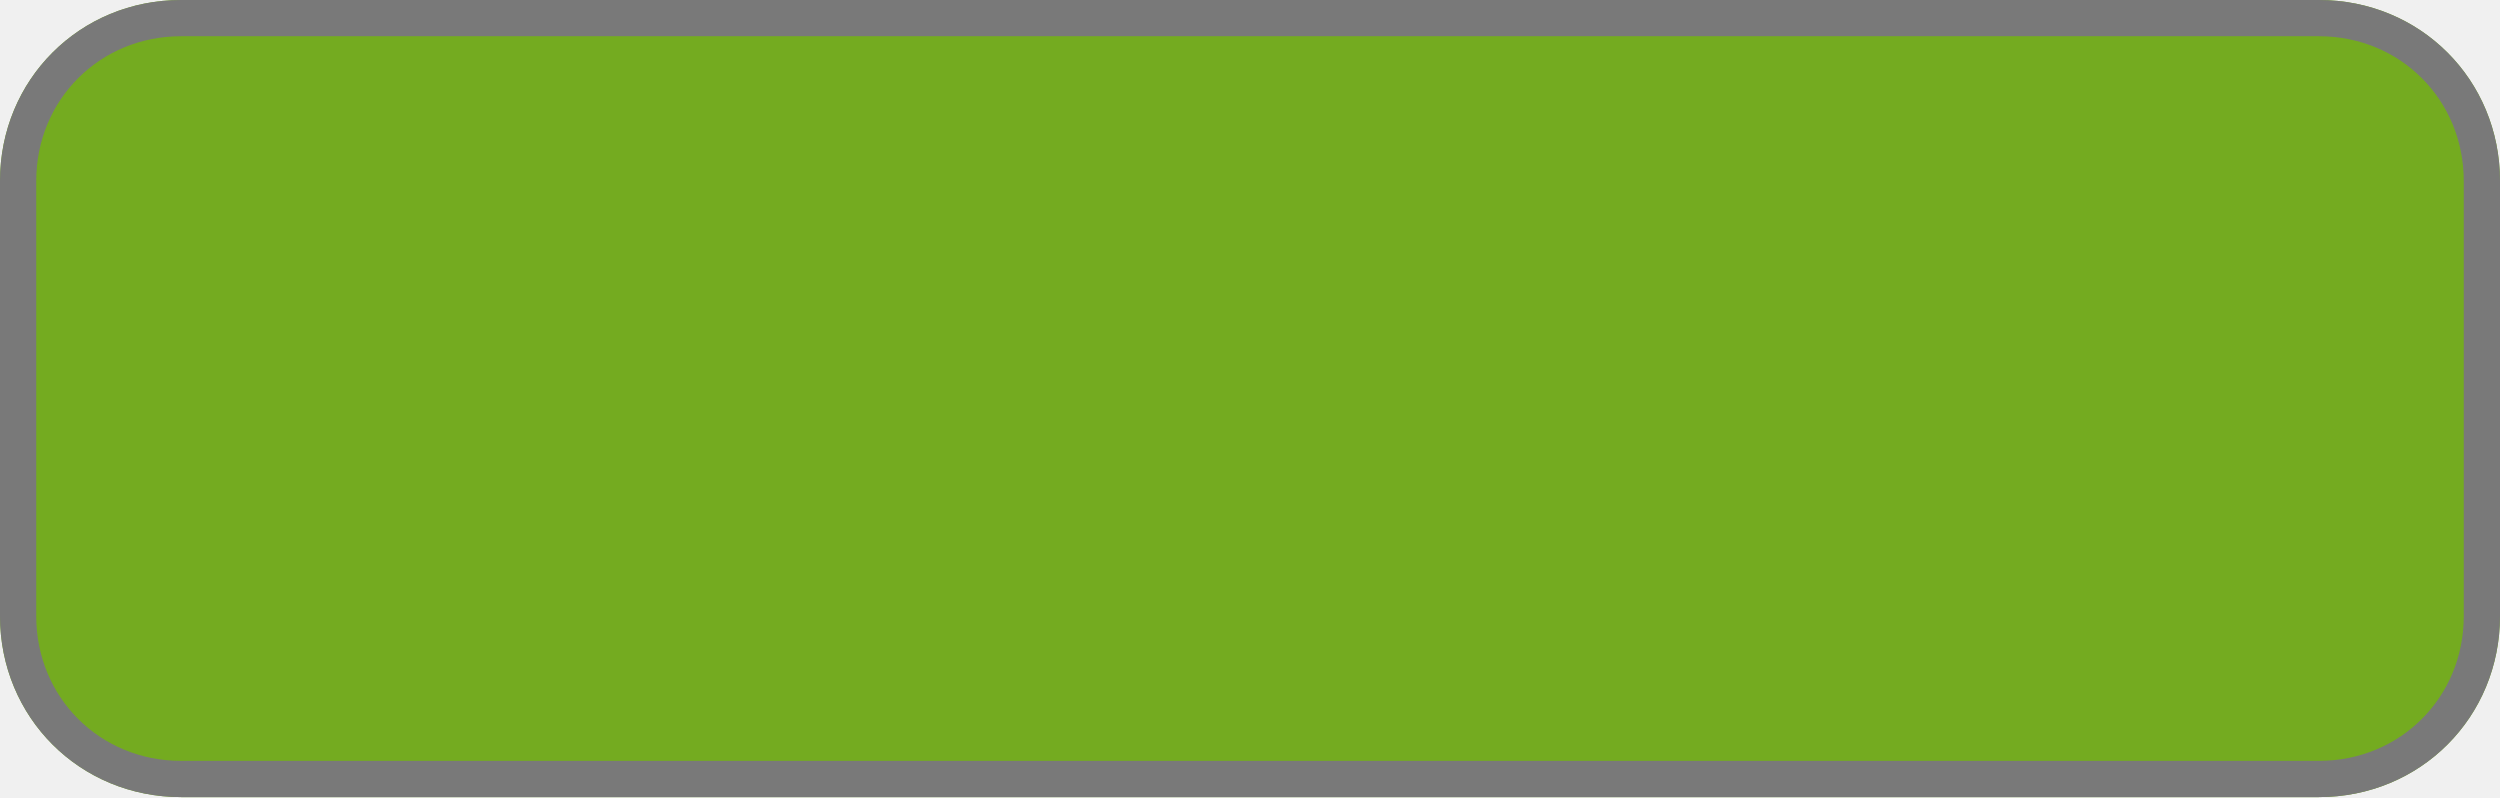
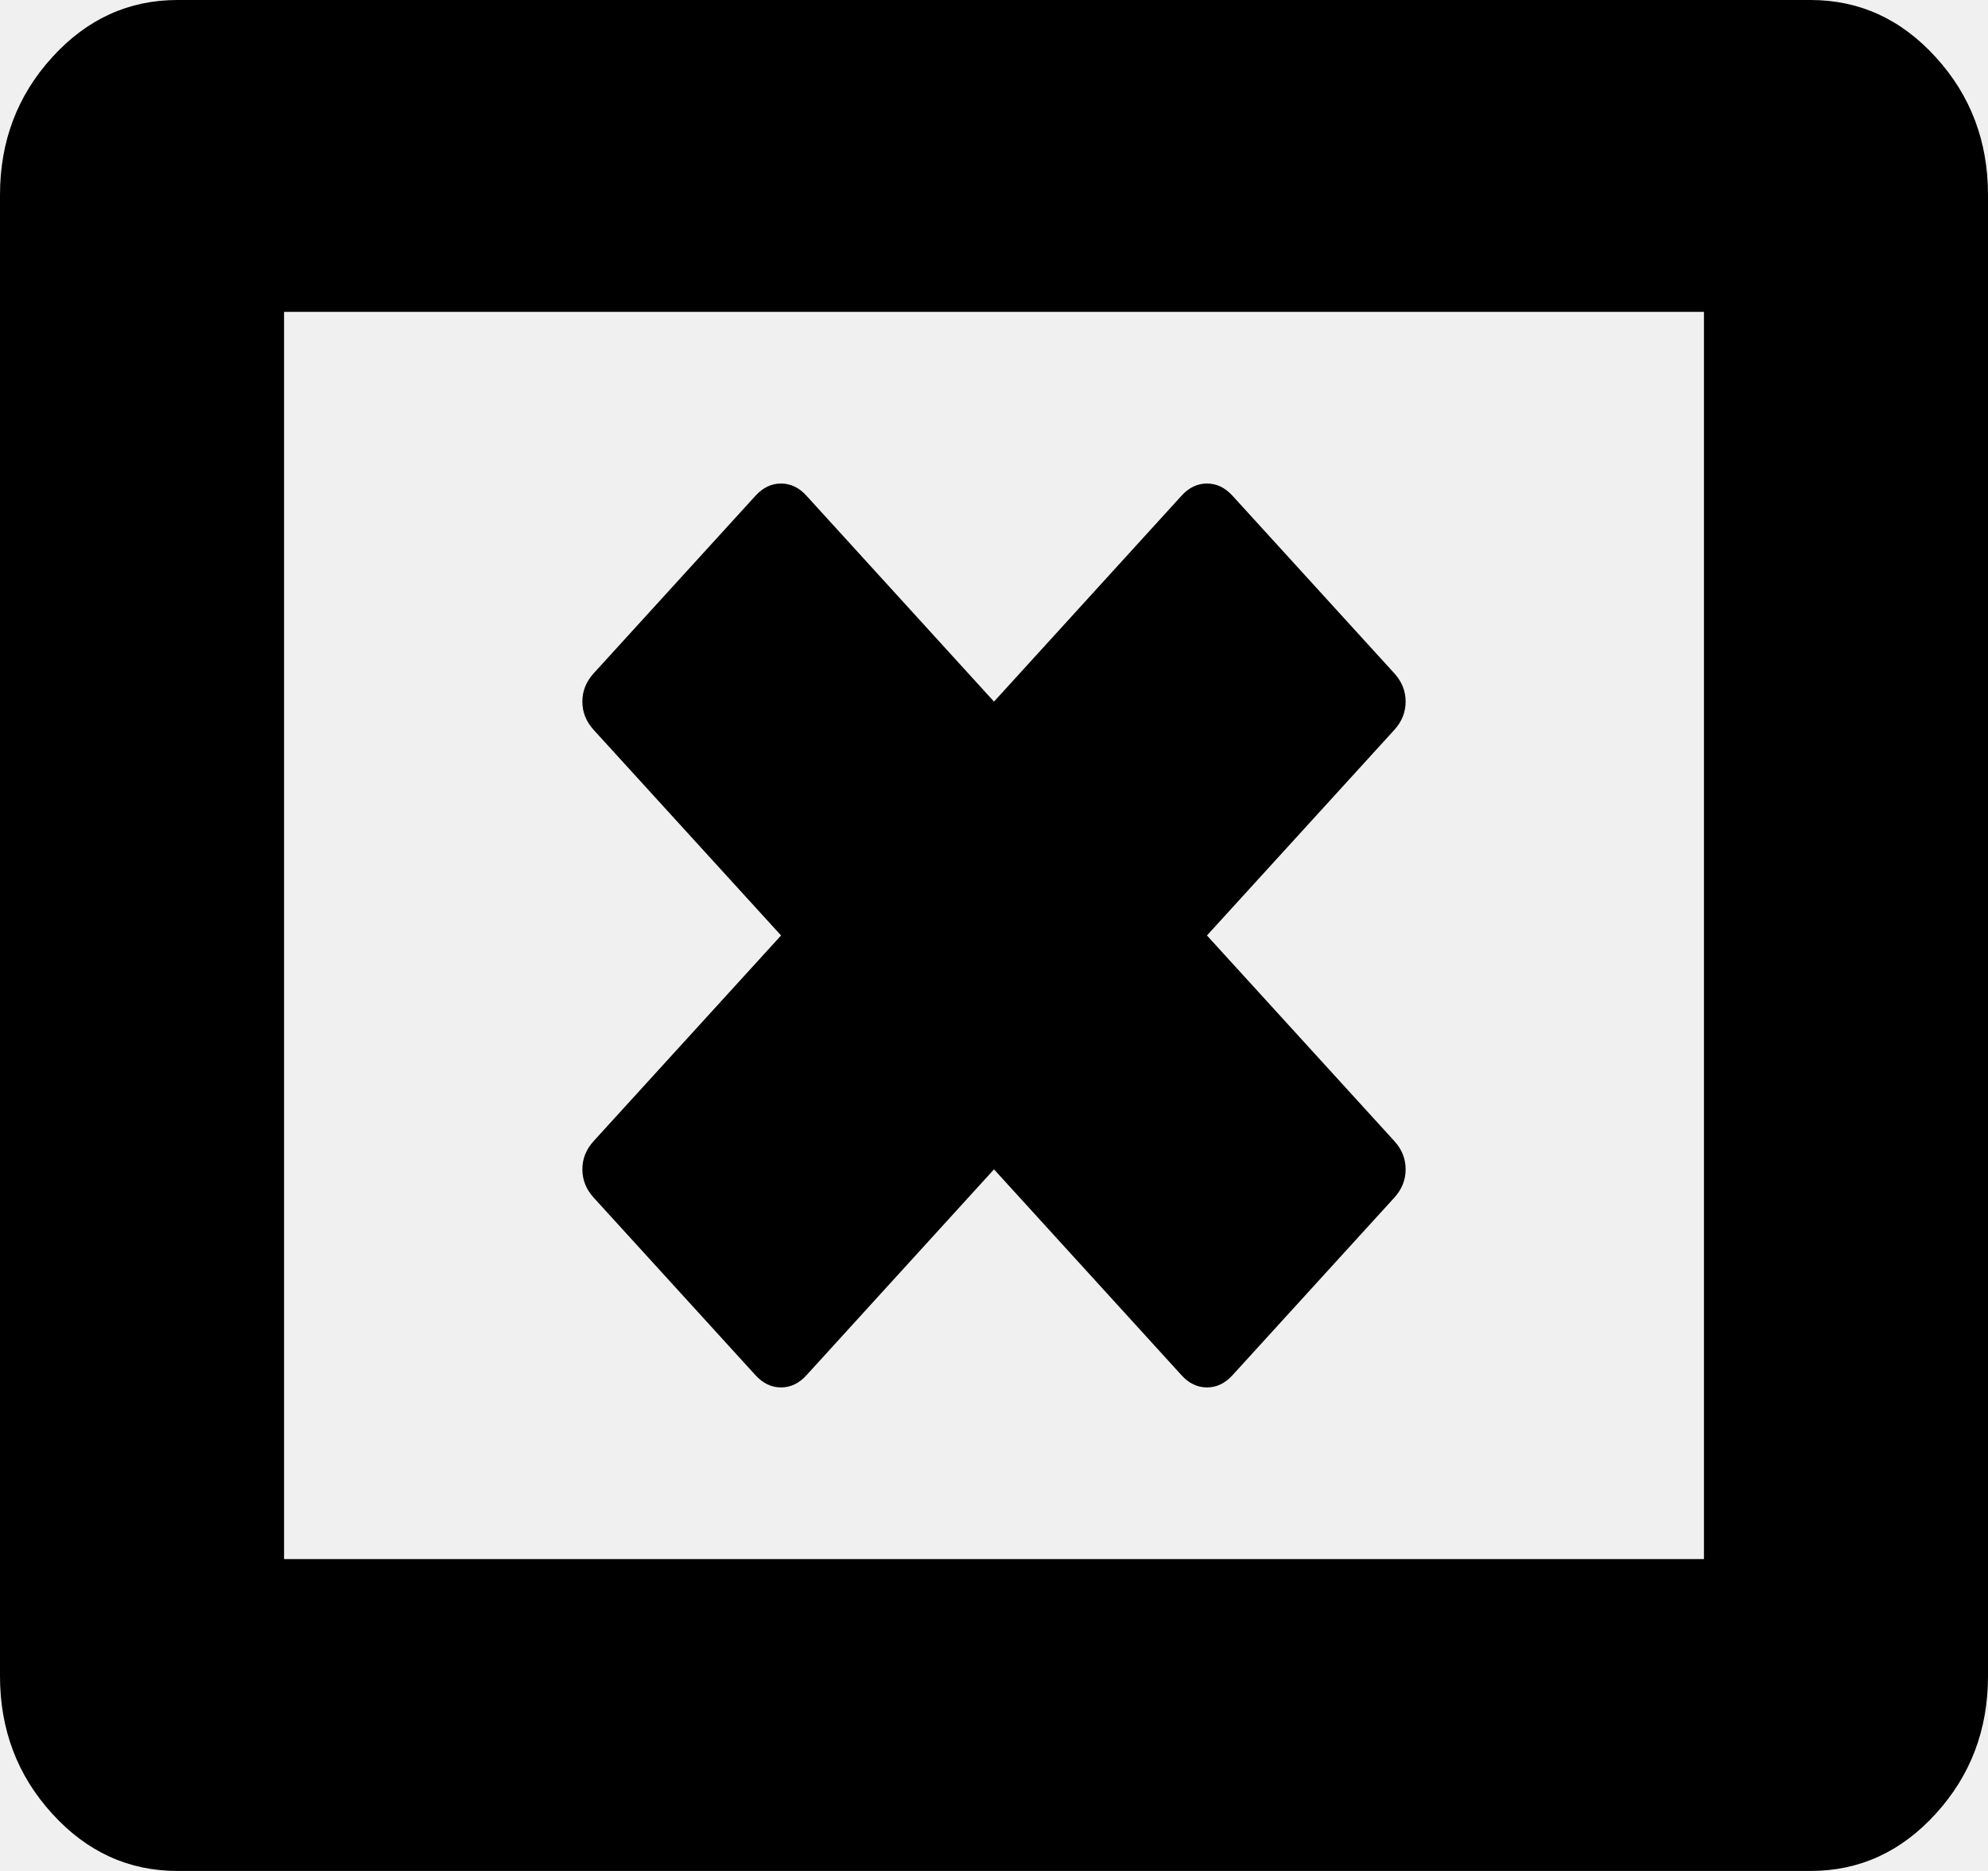
- <svg xmlns="http://www.w3.org/2000/svg" version="1.1" width="69px" height="22px">
-   <defs>
-     <mask fill="white" id="clip484">
-       <path d="M 0 17  L 0 5  C 0 2.2  2.2 0  5 0  L 44.77 0  L 64 0  C 66.8 0  69 2.2  69 5  L 69 17  C 69 19.8  66.8 22  64 22  L 5 22  C 2.2 22  0 19.8  0 17  Z " fill-rule="evenodd" />
-     </mask>
-   </defs>
-   <g transform="matrix(1 0 0 1 -138 -122 )">
-     <path d="M 0 17  L 0 5  C 0 2.2  2.2 0  5 0  L 44.77 0  L 64 0  C 66.8 0  69 2.2  69 5  L 69 17  C 69 19.8  66.8 22  64 22  L 5 22  C 2.2 22  0 19.8  0 17  Z " fill-rule="nonzero" fill="#63a103" stroke="none" fill-opacity="0.875" transform="matrix(1 0 0 1 138 122 )" />
-     <path d="M 0 17  L 0 5  C 0 2.2  2.2 0  5 0  L 44.77 0  L 64 0  C 66.8 0  69 2.2  69 5  L 69 17  C 69 19.8  66.8 22  64 22  L 5 22  C 2.2 22  0 19.8  0 17  Z " stroke-width="2" stroke="#797979" fill="none" transform="matrix(1 0 0 1 138 122 )" mask="url(#clip484)" />
+ <svg xmlns="http://www.w3.org/2000/svg" version="1.1" width="17px" height="16px">
+   <g transform="matrix(1 0 0 1 -266 -7 )">
+     <path d="M 12.02 10  C 12.02 10.09  11.988 10.17  11.925 10.24  L 10.54 11.76  C 10.476 11.83  10.404 11.865  10.321 11.865  C 10.239 11.865  10.166 11.83  10.103 11.76  L 8.5 10  L 6.897 11.76  C 6.834 11.83  6.761 11.865  6.679 11.865  C 6.596 11.865  6.524 11.83  6.46 11.76  L 5.075 10.24  C 5.012 10.17  4.98 10.09  4.98 10  C 4.98 9.91  5.012 9.83  5.075 9.76  L 6.679 8  L 5.075 6.24  C 5.012 6.17  4.98 6.09  4.98 6  C 4.98 5.91  5.012 5.83  5.075 5.76  L 6.46 4.24  C 6.524 4.17  6.596 4.135  6.679 4.135  C 6.761 4.135  6.834 4.17  6.897 4.24  L 8.5 6  L 10.103 4.24  C 10.166 4.17  10.239 4.135  10.321 4.135  C 10.404 4.135  10.476 4.17  10.54 4.24  L 11.925 5.76  C 11.988 5.83  12.02 5.91  12.02 6  C 12.02 6.09  11.988 6.17  11.925 6.24  L 10.321 8  L 11.925 9.76  C 11.988 9.83  12.02 9.91  12.02 10  Z M 2.429 2.667  L 2.429 13.333  L 14.571 13.333  L 14.571 2.667  L 2.429 2.667  Z M 16.554 0.49  C 16.851 0.816  17 1.208  17 1.667  L 17 14.333  C 17 14.792  16.851 15.184  16.554 15.51  C 16.257 15.837  15.9 16  15.482 16  L 1.518 16  C 1.1 16  0.743 15.837  0.446 15.51  C 0.149 15.184  0 14.792  0 14.333  L 0 1.667  C 0 1.208  0.149 0.816  0.446 0.49  C 0.743 0.163  1.1 0  1.518 0  L 15.482 0  C 15.9 0  16.257 0.163  16.554 0.49  Z " fill-rule="nonzero" fill="#000000" stroke="none" transform="matrix(1 0 0 1 266 7 )" />
  </g>
</svg>
